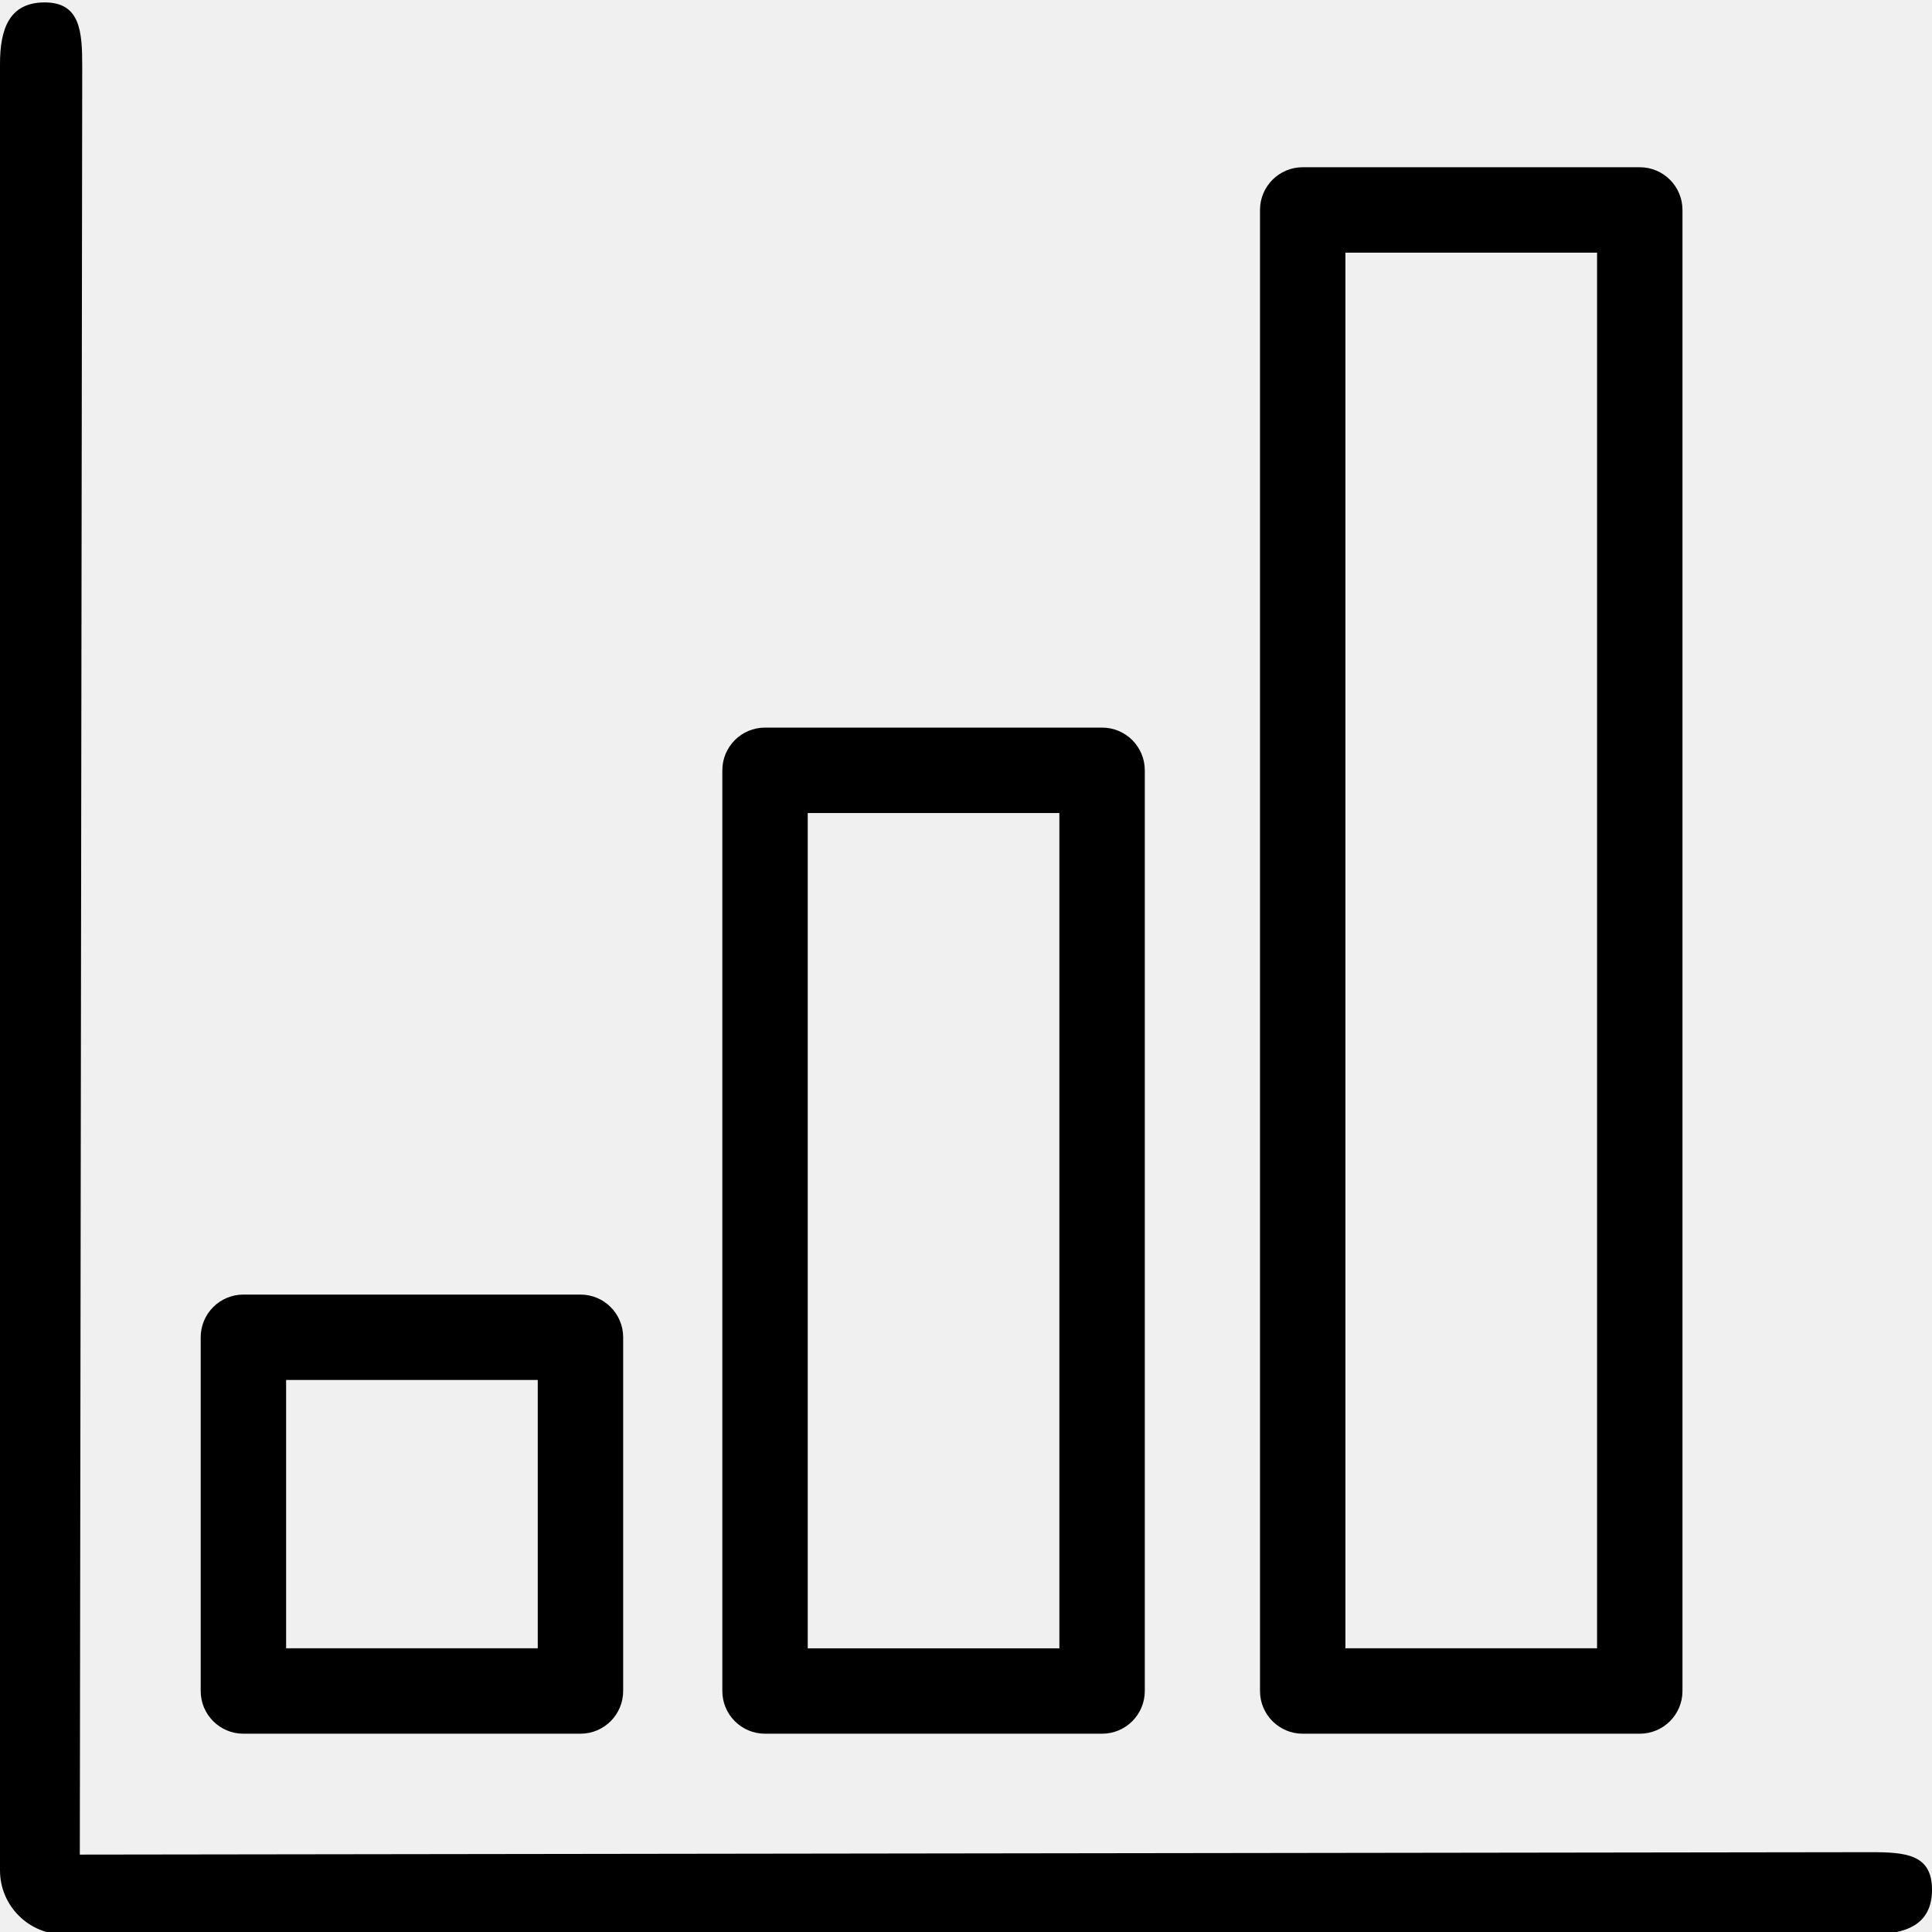
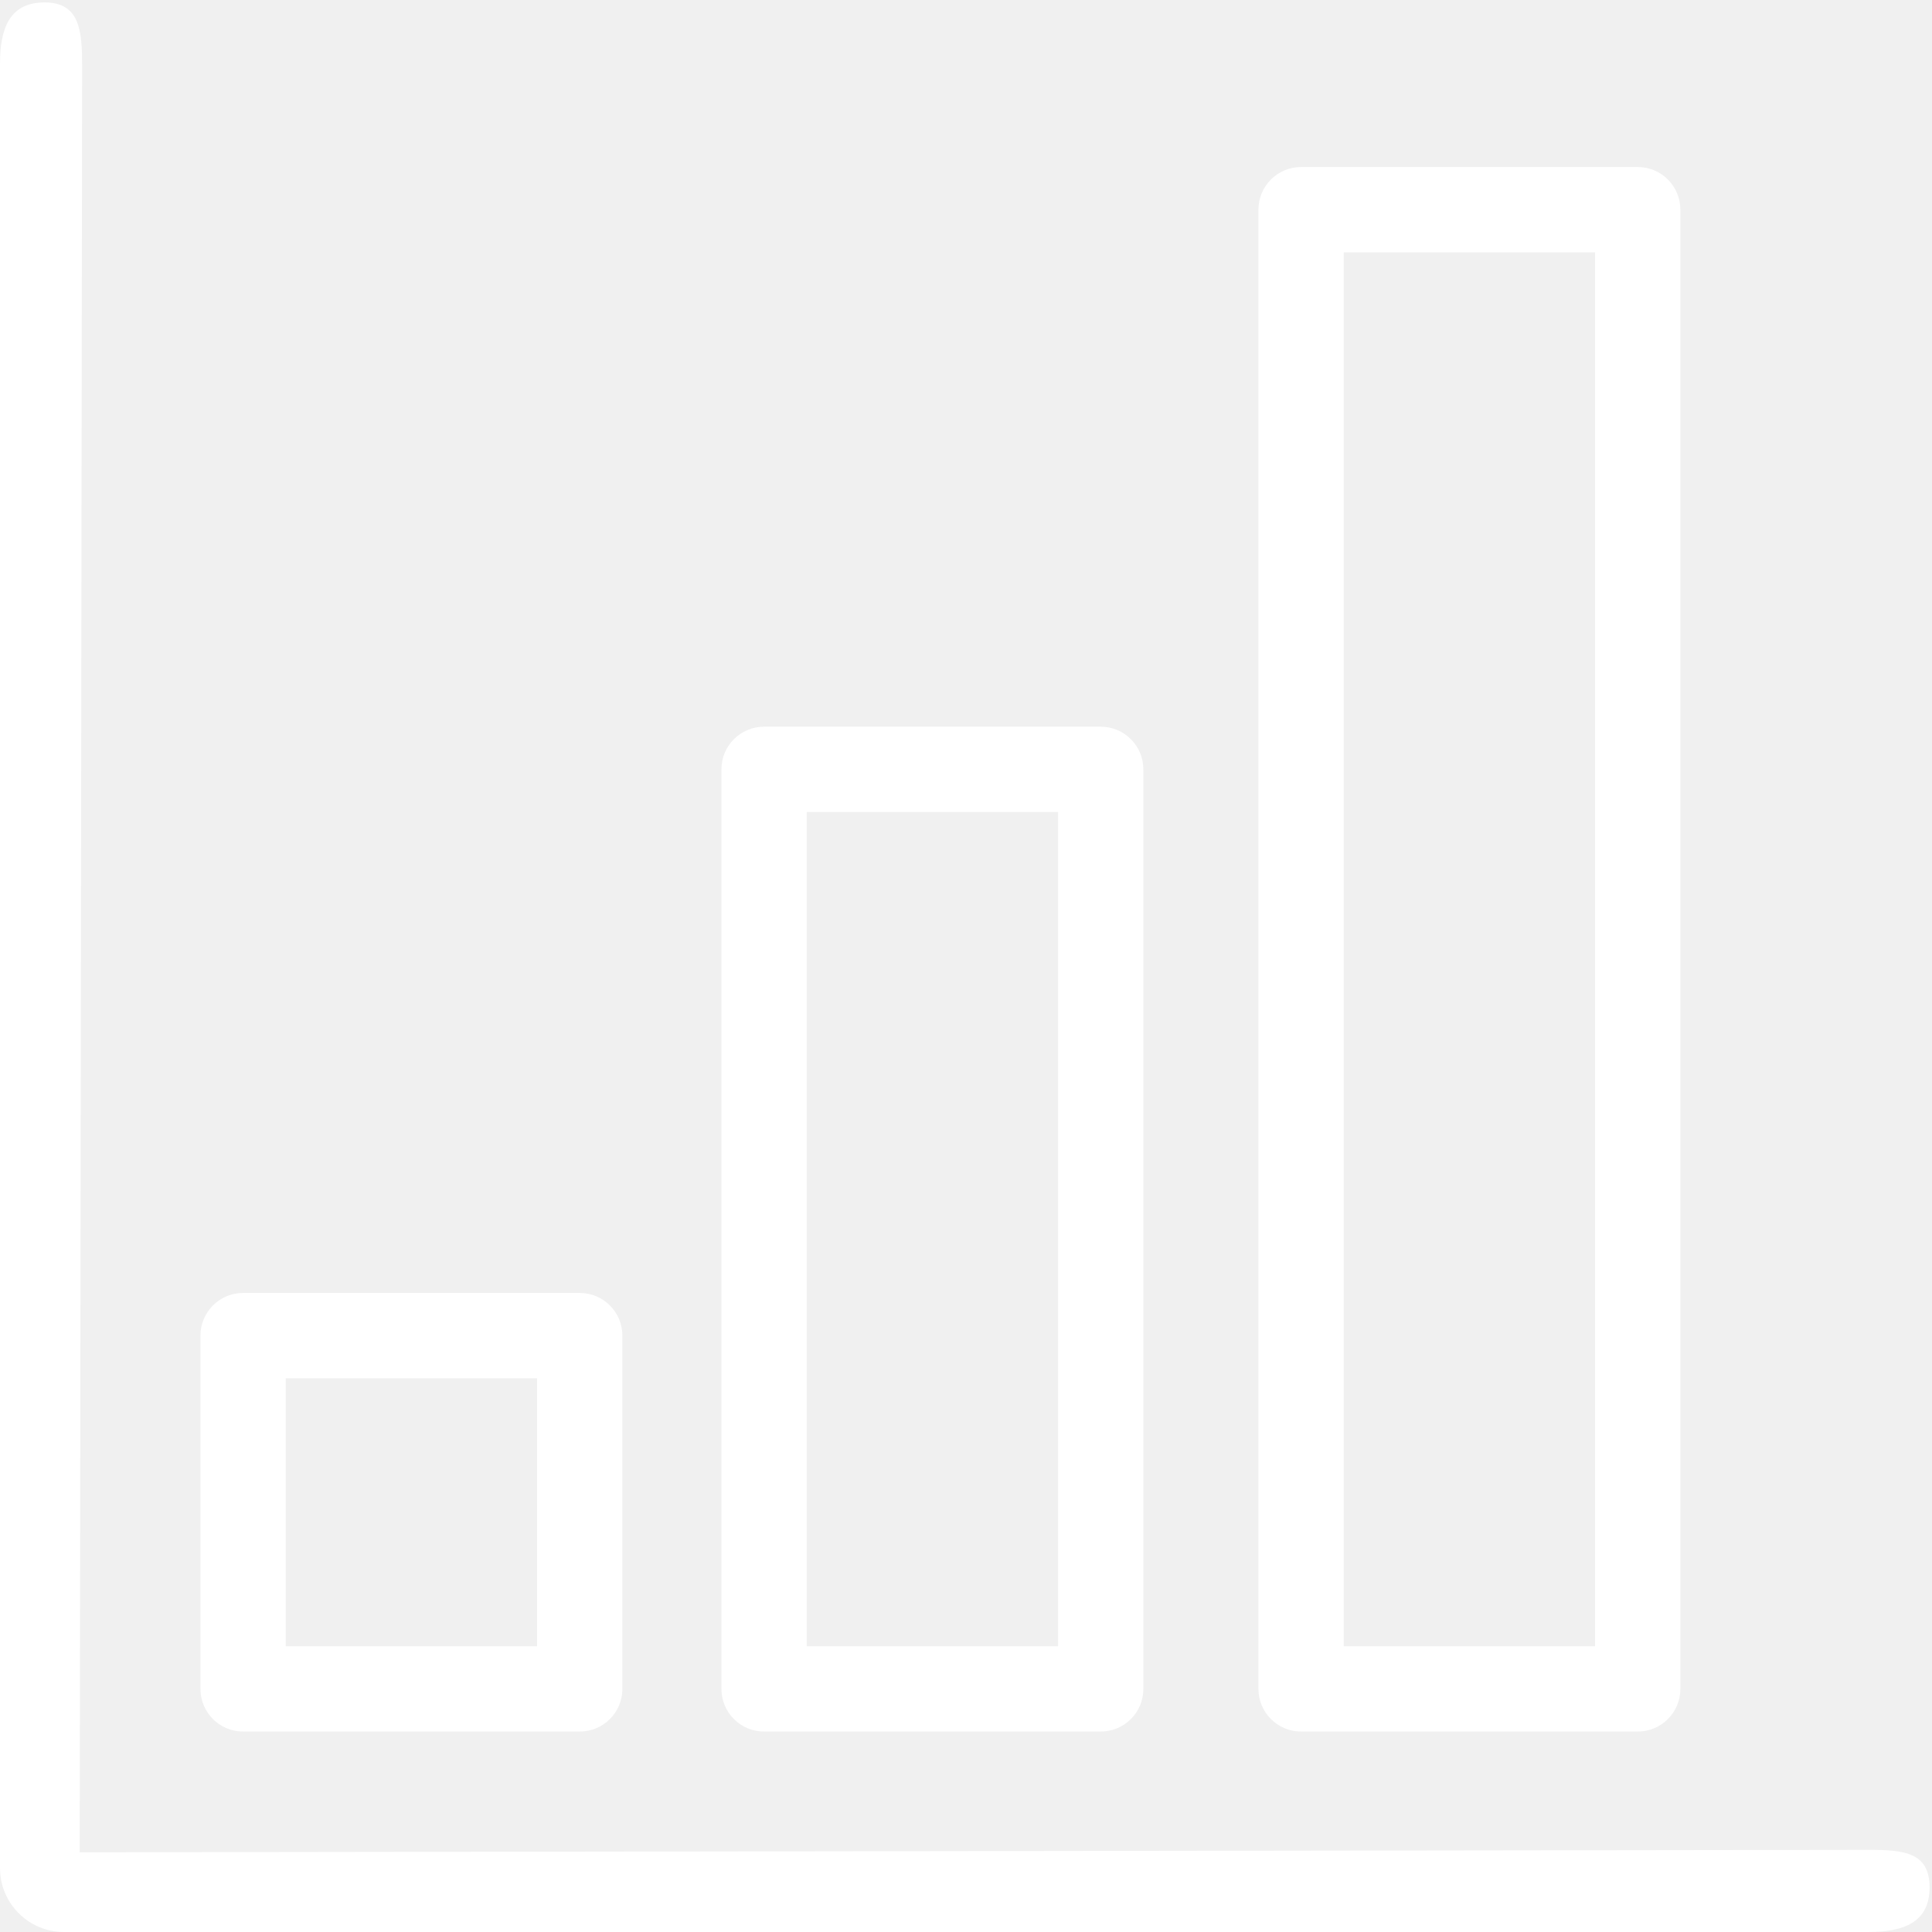
- <svg xmlns="http://www.w3.org/2000/svg" viewbox="0 0 452.979 452.979">
+ <svg xmlns="http://www.w3.org/2000/svg" fill="#fff" viewBox="0 0 452.979 452.979">
  <path d="M437.979 433.724l-419.29.565.566-418.723c.011-8.284-.495-15-8.78-15C2.193.566 0 6.716 0 15v422.979c0 8.284 6.716 15 15 15h422.979c8.284 0 14.434-2.192 14.434-10.476s-6.15-8.79-14.434-8.78z" />
  <path d="M56.998 405.981h78.927c5.523 0 10-4.477 10-10v-82.833c0-5.523-4.477-10-10-10H56.998c-5.523 0-10 4.477-10 10v82.833c0 5.523 4.477 10 10 10zm10-82.833h58.927v62.833H66.998v-62.833zM179.147 405.981h78.927c5.522 0 10-4.477 10-10v-215.6c0-5.523-4.478-10-10-10h-78.927c-5.523 0-10 4.477-10 10v215.6c0 5.523 4.477 10 10 10zm10-215.599h58.927v195.6h-58.927v-195.6zM305.054 405.981h78.928c5.522 0 10-4.477 10-10V49.161c0-5.523-4.478-10-10-10h-78.928c-5.522 0-10 4.477-10 10v346.82c0 5.523 4.478 10 10 10zm10-346.82h58.928v326.82h-58.928V59.161z" />
</svg>
